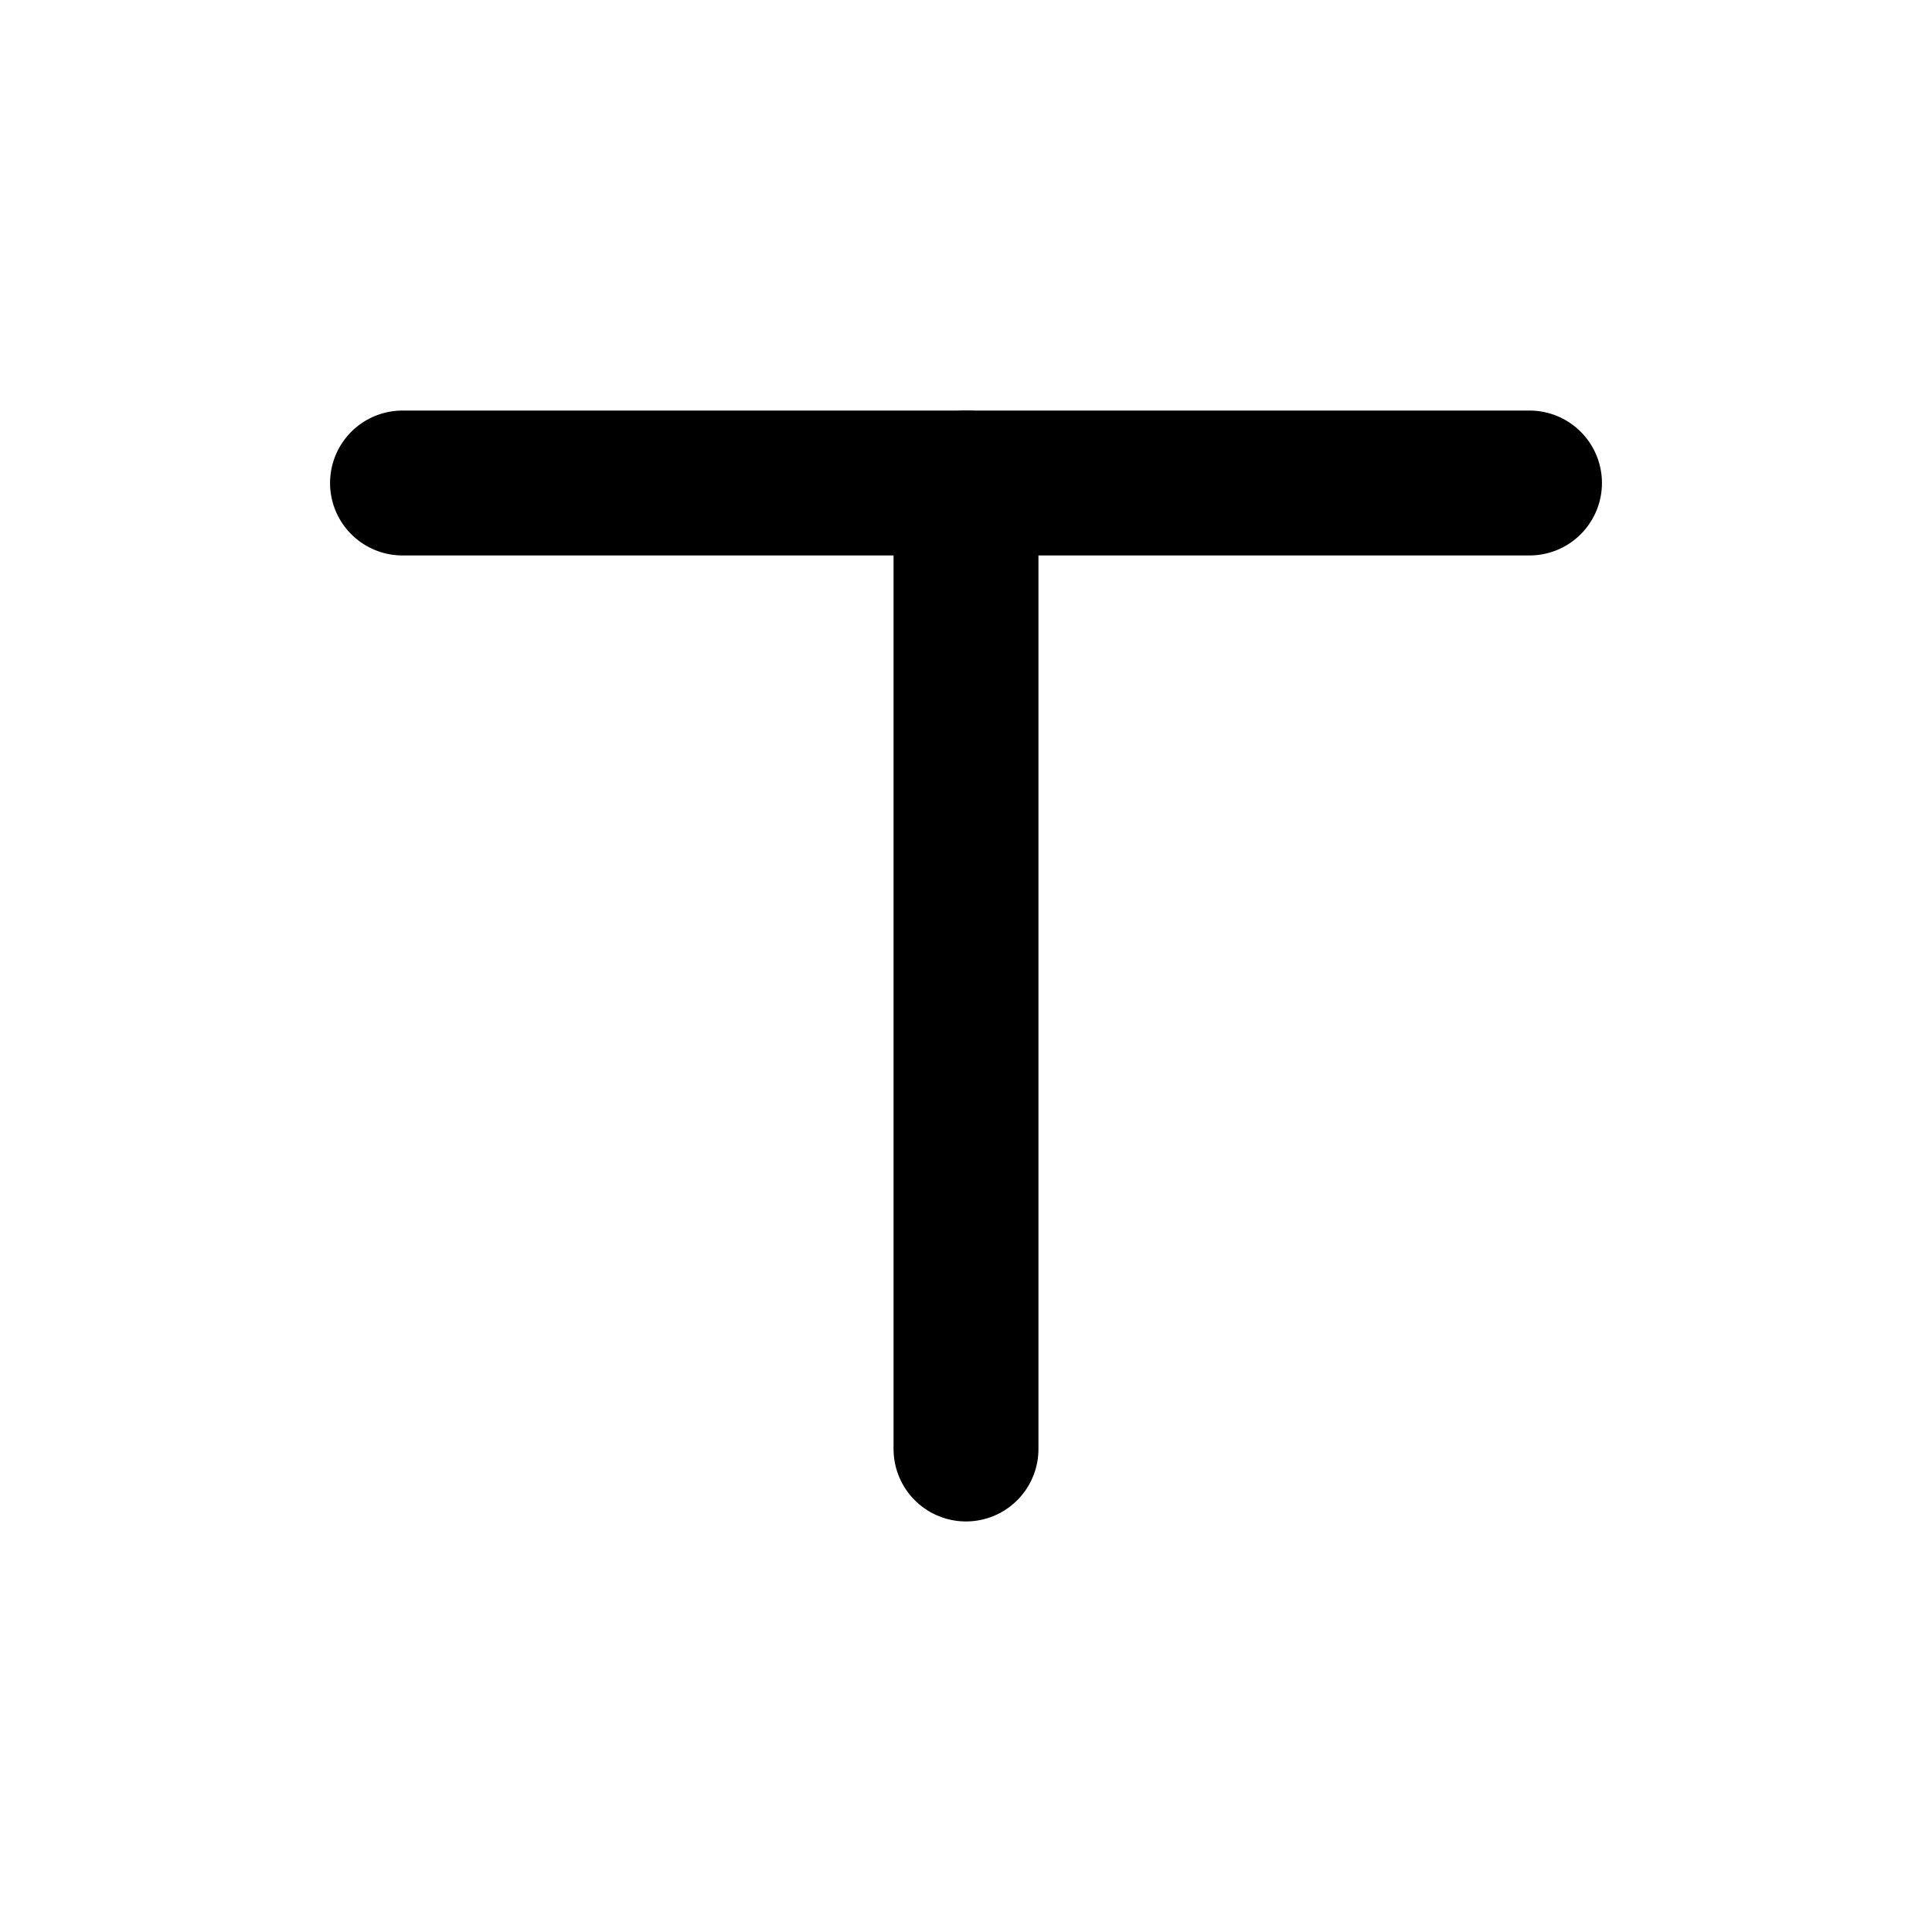
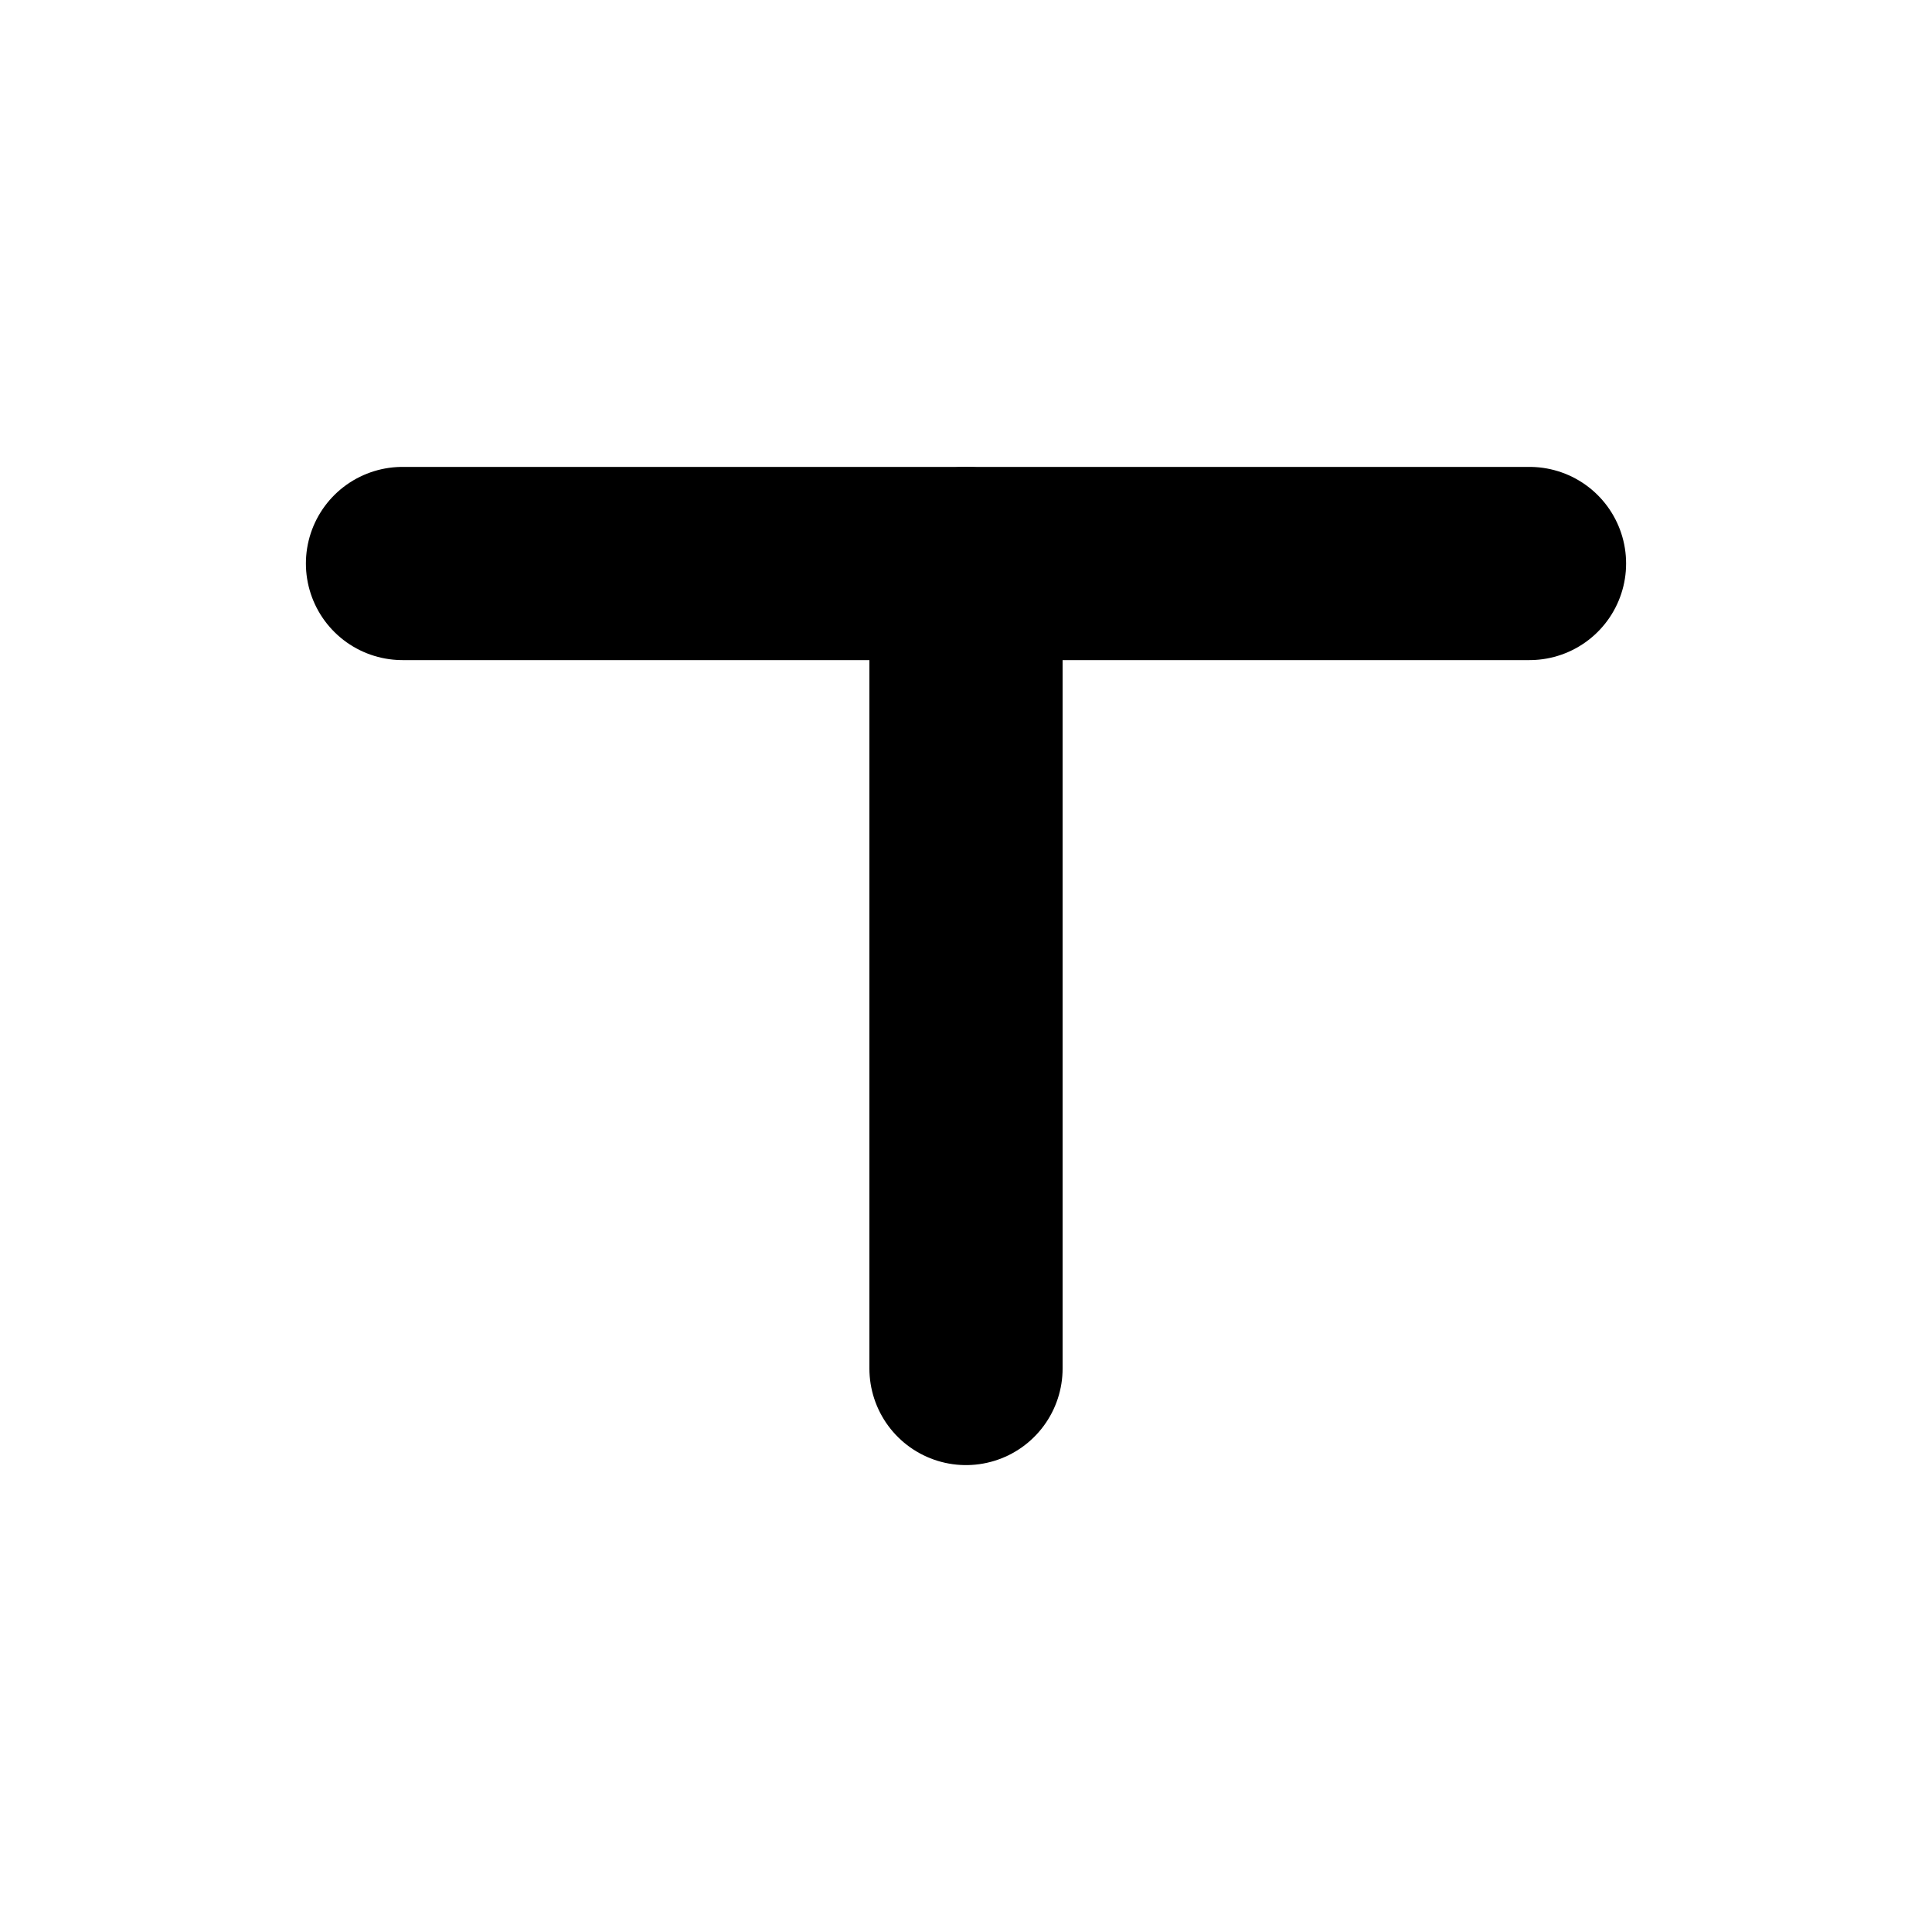
<svg viewBox="0 0 24 24" fill="none">
-   <path d="M5 6h14" stroke="currentColor" stroke-width="1.8" stroke-linecap="round" />
-   <path d="M12 6v12" stroke="currentColor" stroke-width="1.8" stroke-linecap="round" />
+   <path d="M5 7h14" stroke="currentColor" stroke-width="2.4" stroke-linecap="round" />
+   <path d="M12 7v10" stroke="currentColor" stroke-width="2.4" stroke-linecap="round" />
</svg>
